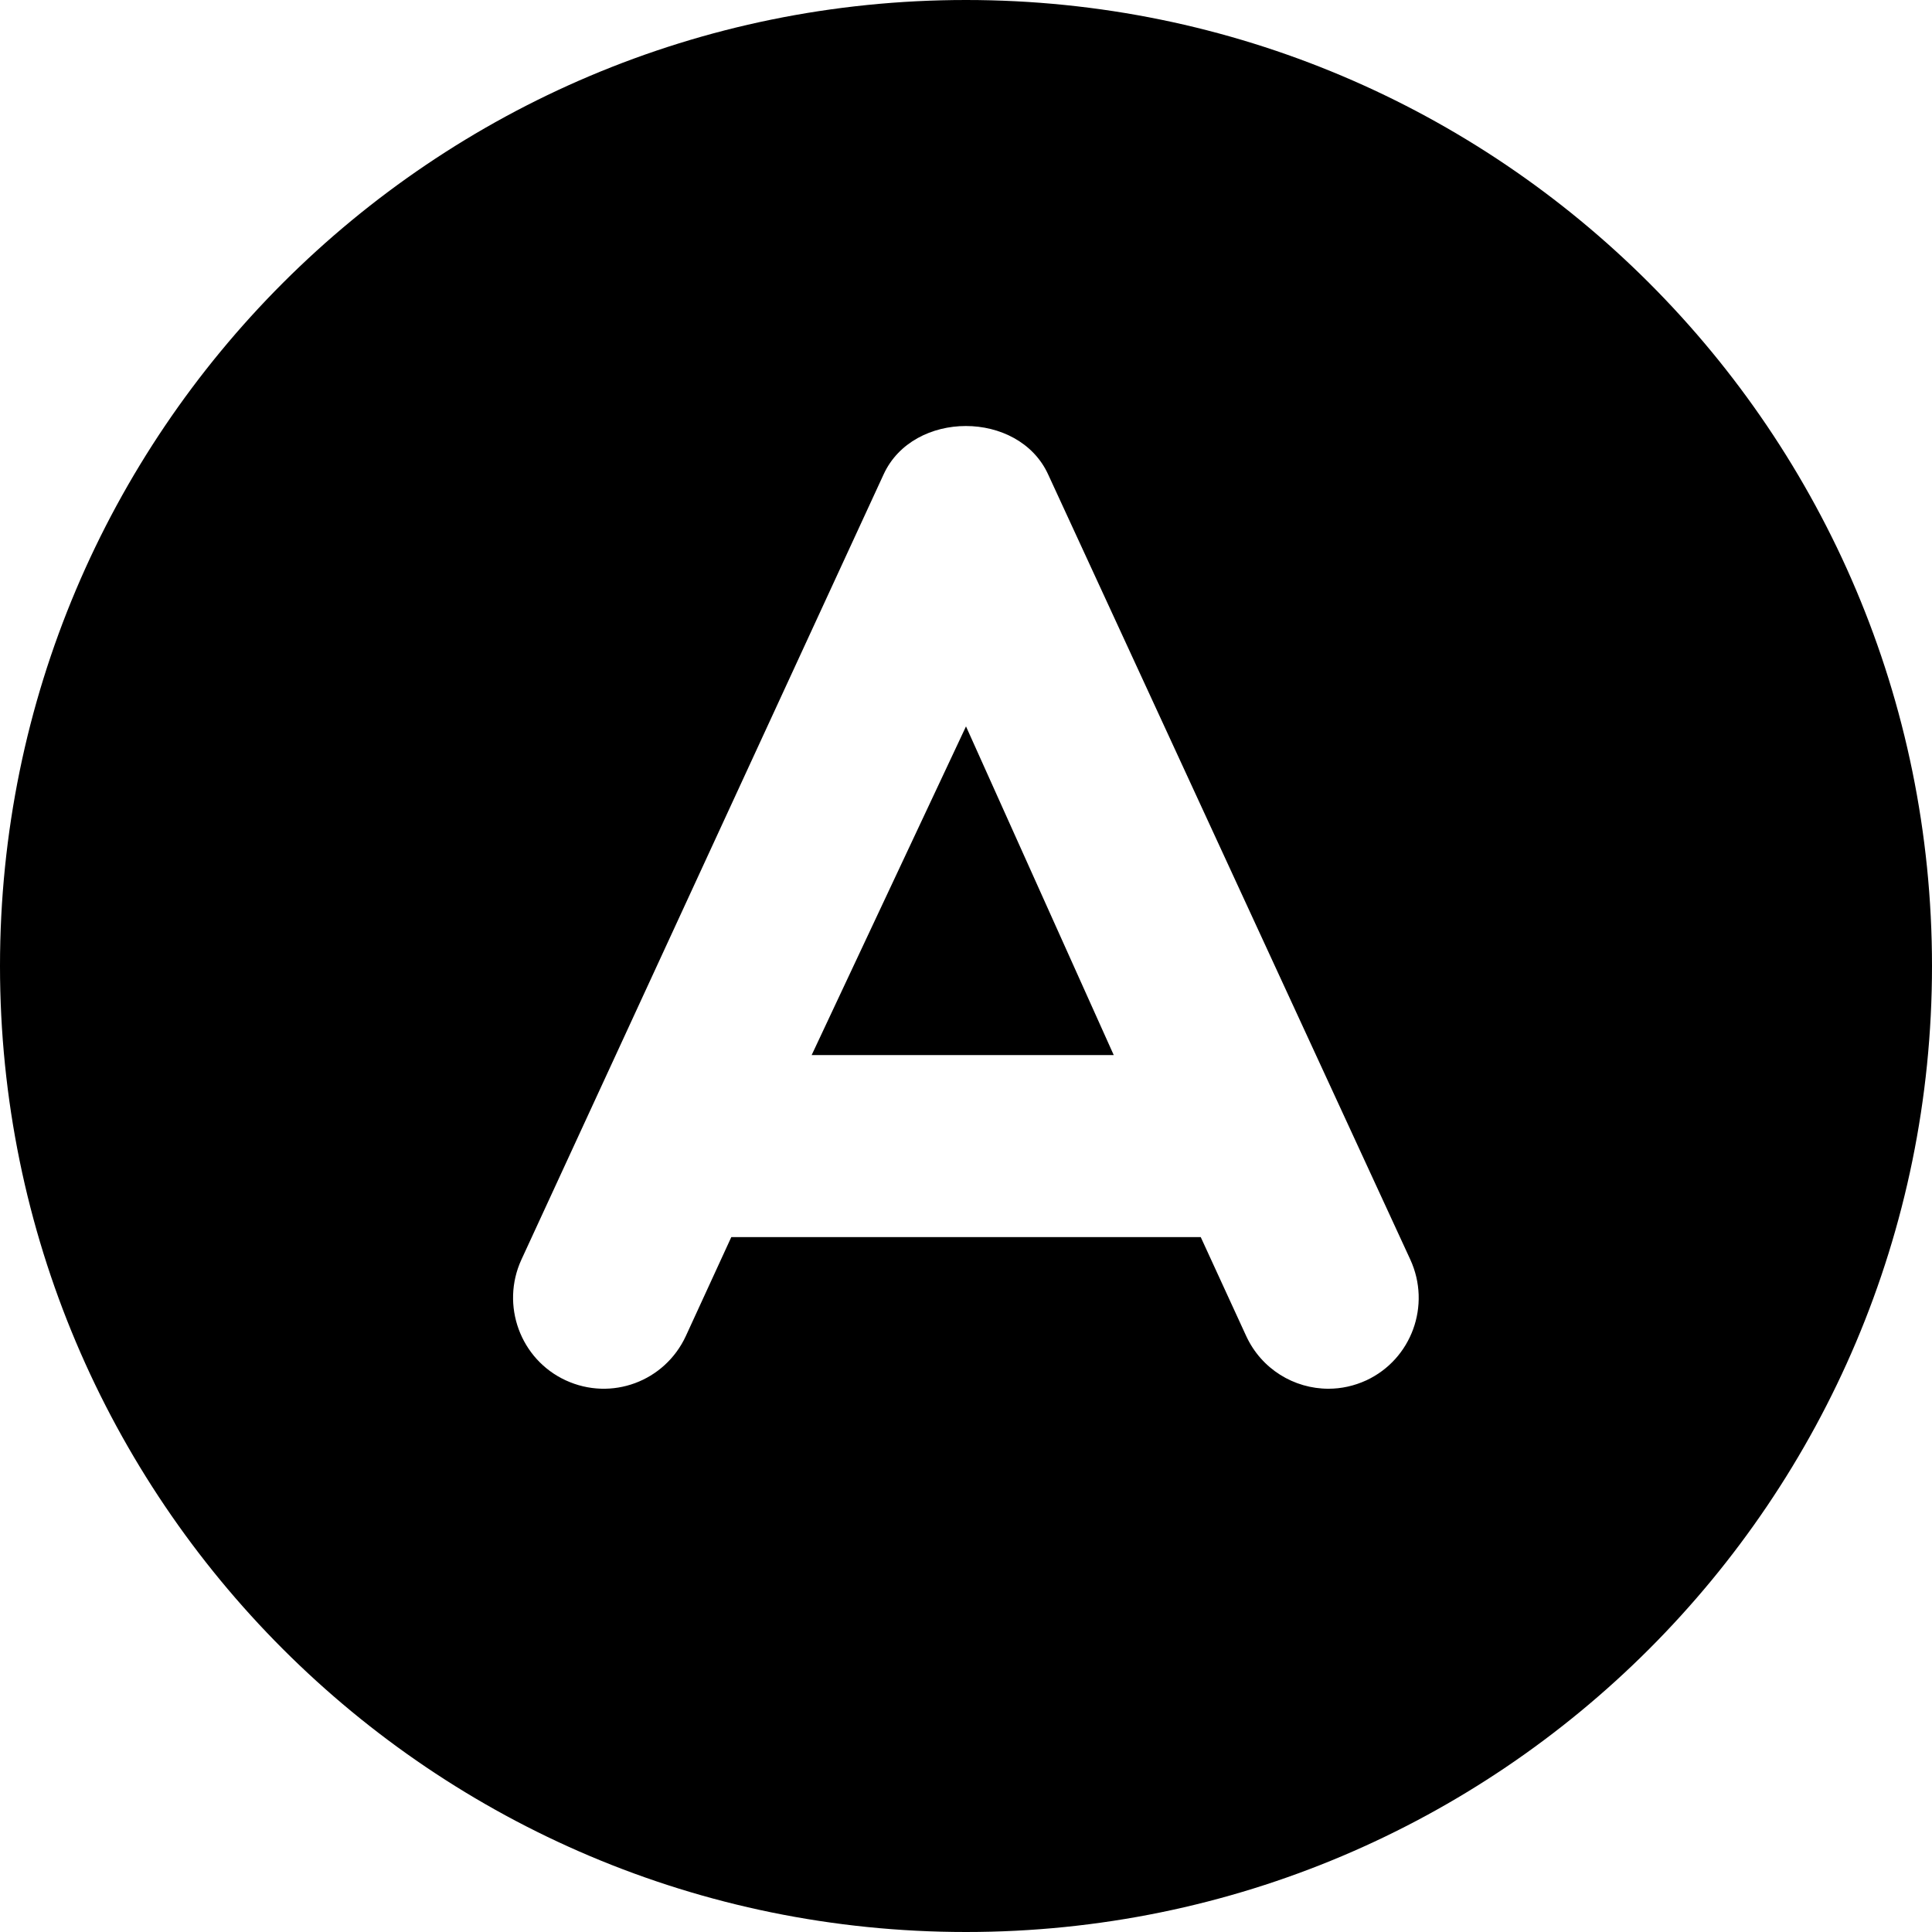
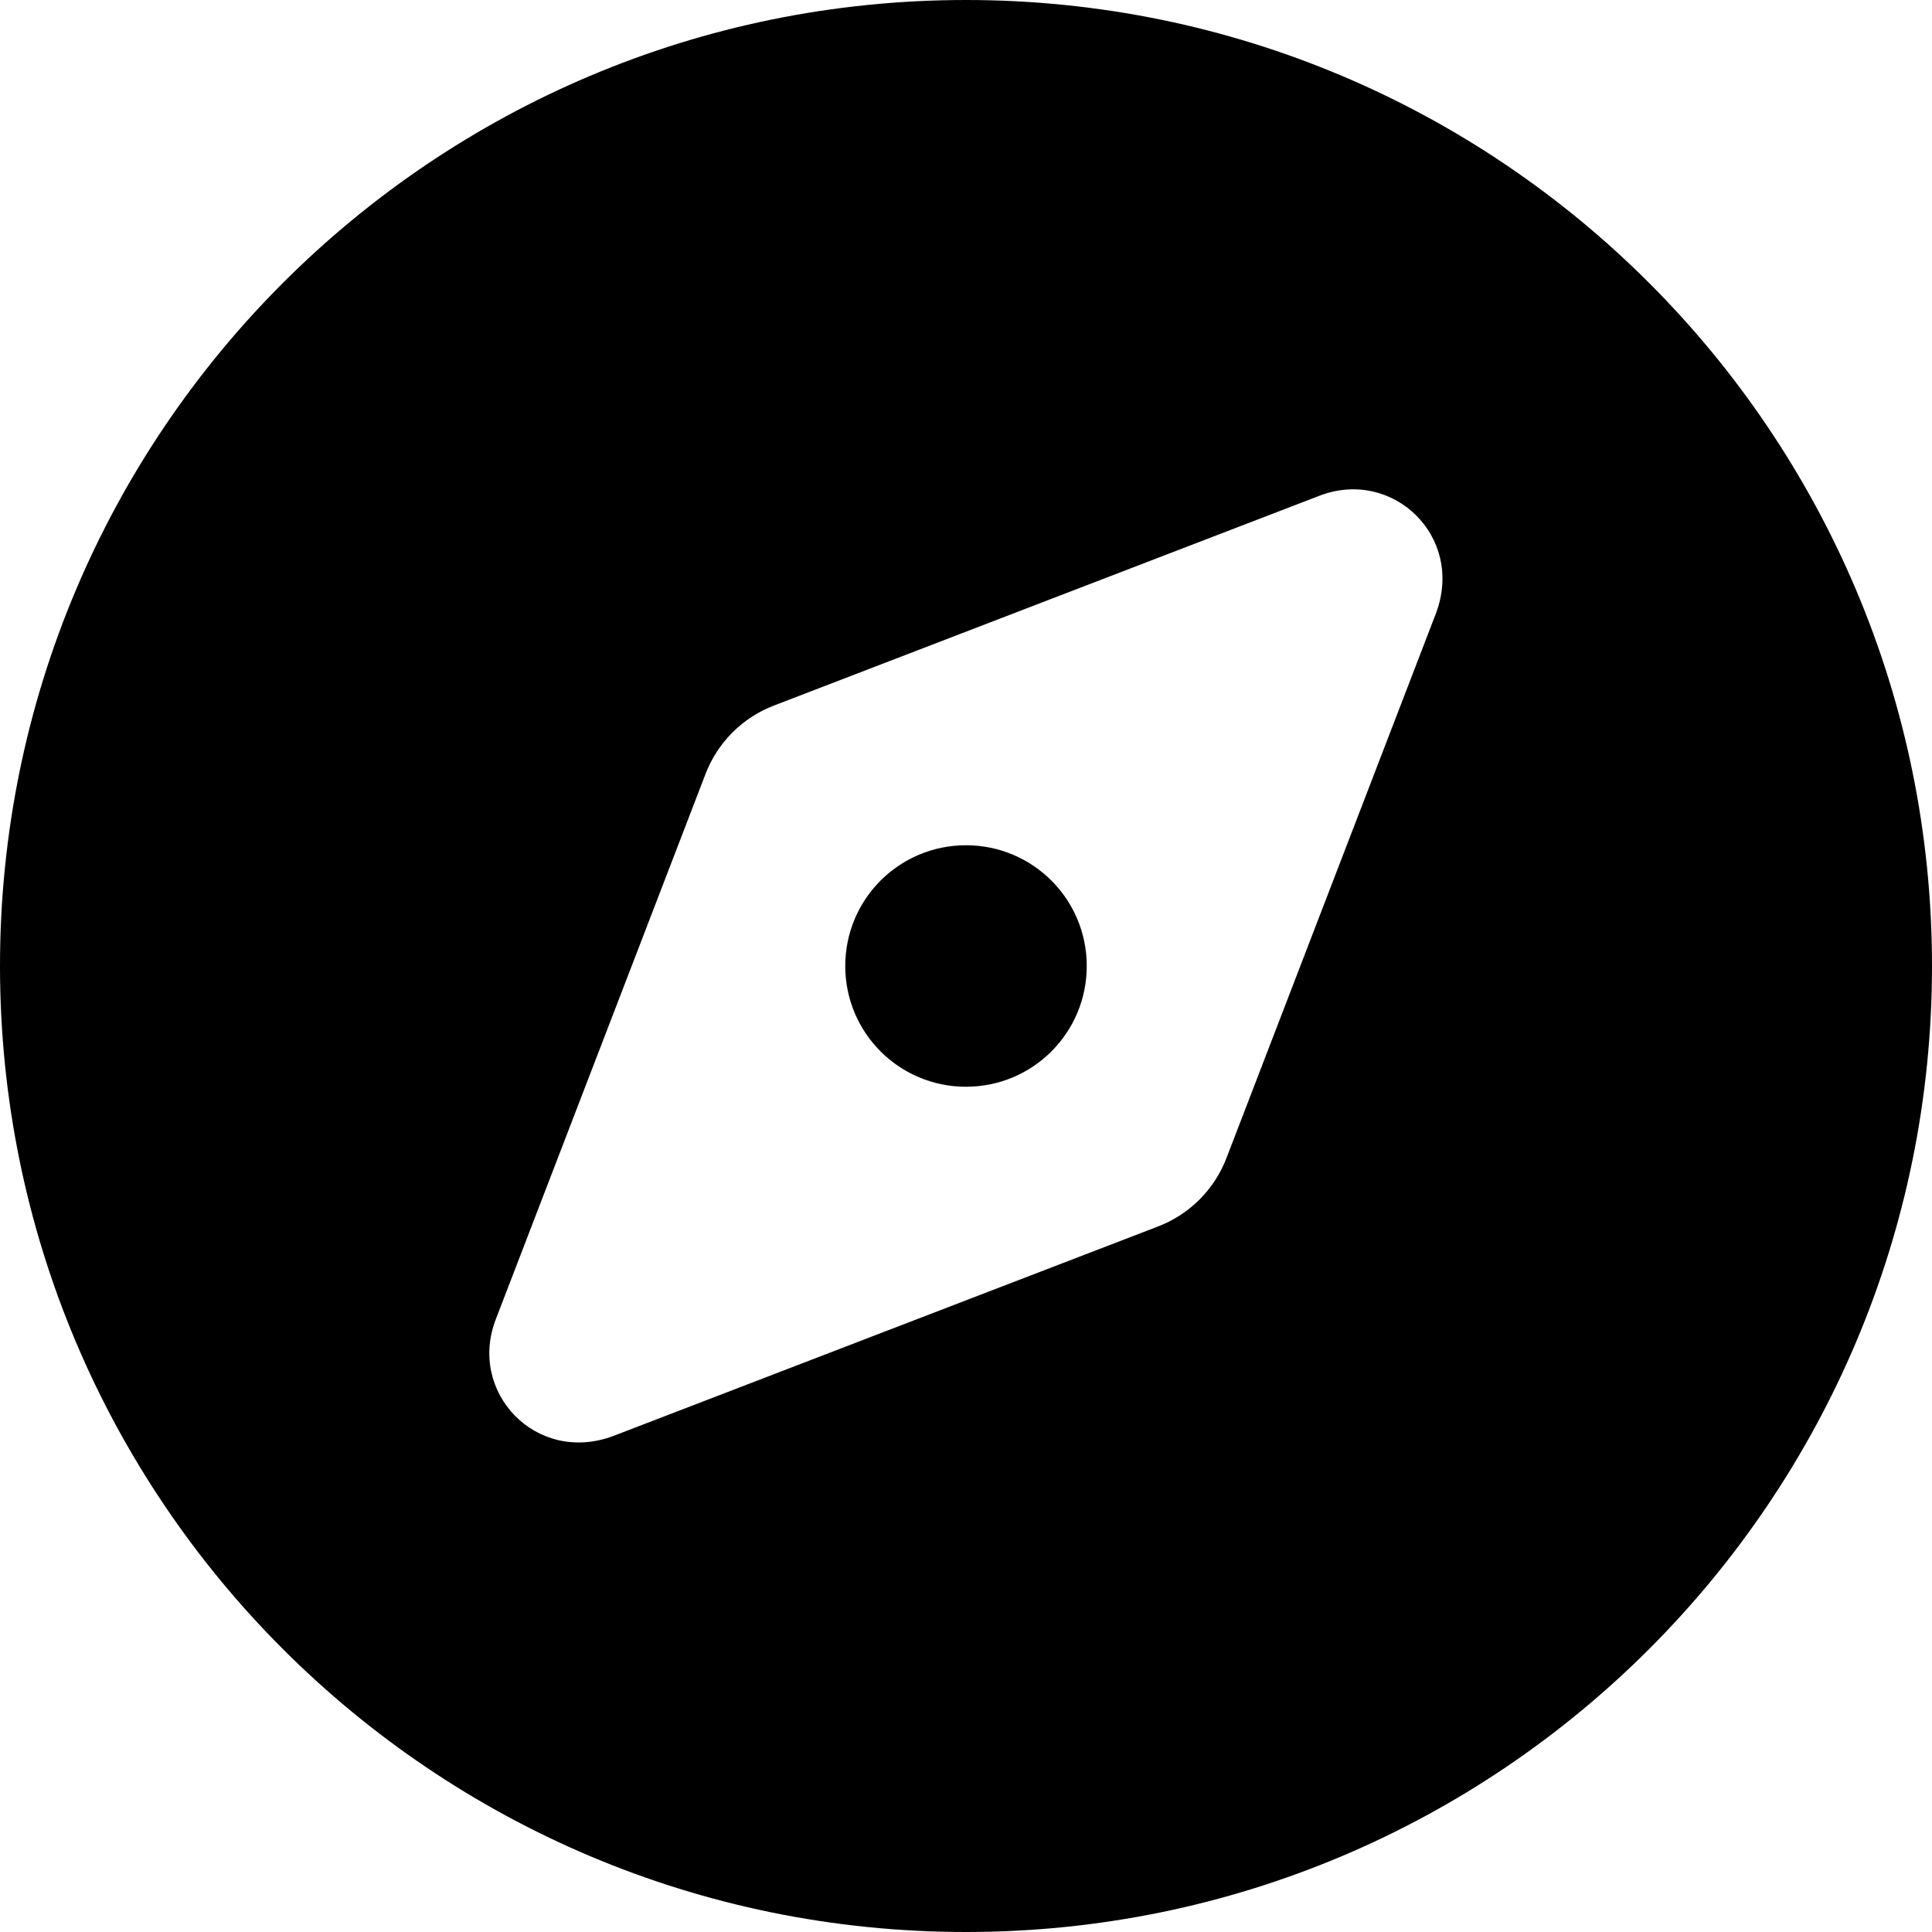
<svg xmlns="http://www.w3.org/2000/svg" viewBox="0 0 512 512">
-   <path d="M256 0C114.6 0 0 114.6 0 256s114.6 256 256 256s256-114.6 256-256S397.4 0 256 0zM362.1 365.8c-3.266 1.506-6.687 2.229-10.05 2.229c-9.078 0-17.75-5.18-21.81-14l-12.03-26.18H193.8l-12.03 26.18c-5.576 12.09-19.76 17.36-31.86 11.77c-12.03-5.559-17.28-19.91-11.73-31.99l95.99-208.1c7.842-17.08 35.75-17.08 43.59 0l95.99 208.1C379.3 345.9 374.1 360.2 362.1 365.8zM215.1 279.6h80.05L256 192.5L215.1 279.6z" />
+   <path d="M288 256C288 273.7 273.7 288 256 288C238.3 288 224 273.7 224 256C224 238.3 238.3 224 256 224C273.7 224 288 238.3 288 256zM0 256C0 114.6 114.6 0 256 0C397.4 0 512 114.6 512 256C512 397.4 397.4 512 256 512C114.6 512 0 397.4 0 256zM325.1 306.7L380.6 162.4C388.1 142.1 369 123.9 349.6 131.4L205.3 186.9C196.8 190.1 190.1 196.8 186.9 205.3L131.4 349.6C123.9 369 142.1 388.1 162.4 380.6L306.7 325.1C315.2 321.9 321.9 315.2 325.1 306.7V306.7z" />
</svg>
